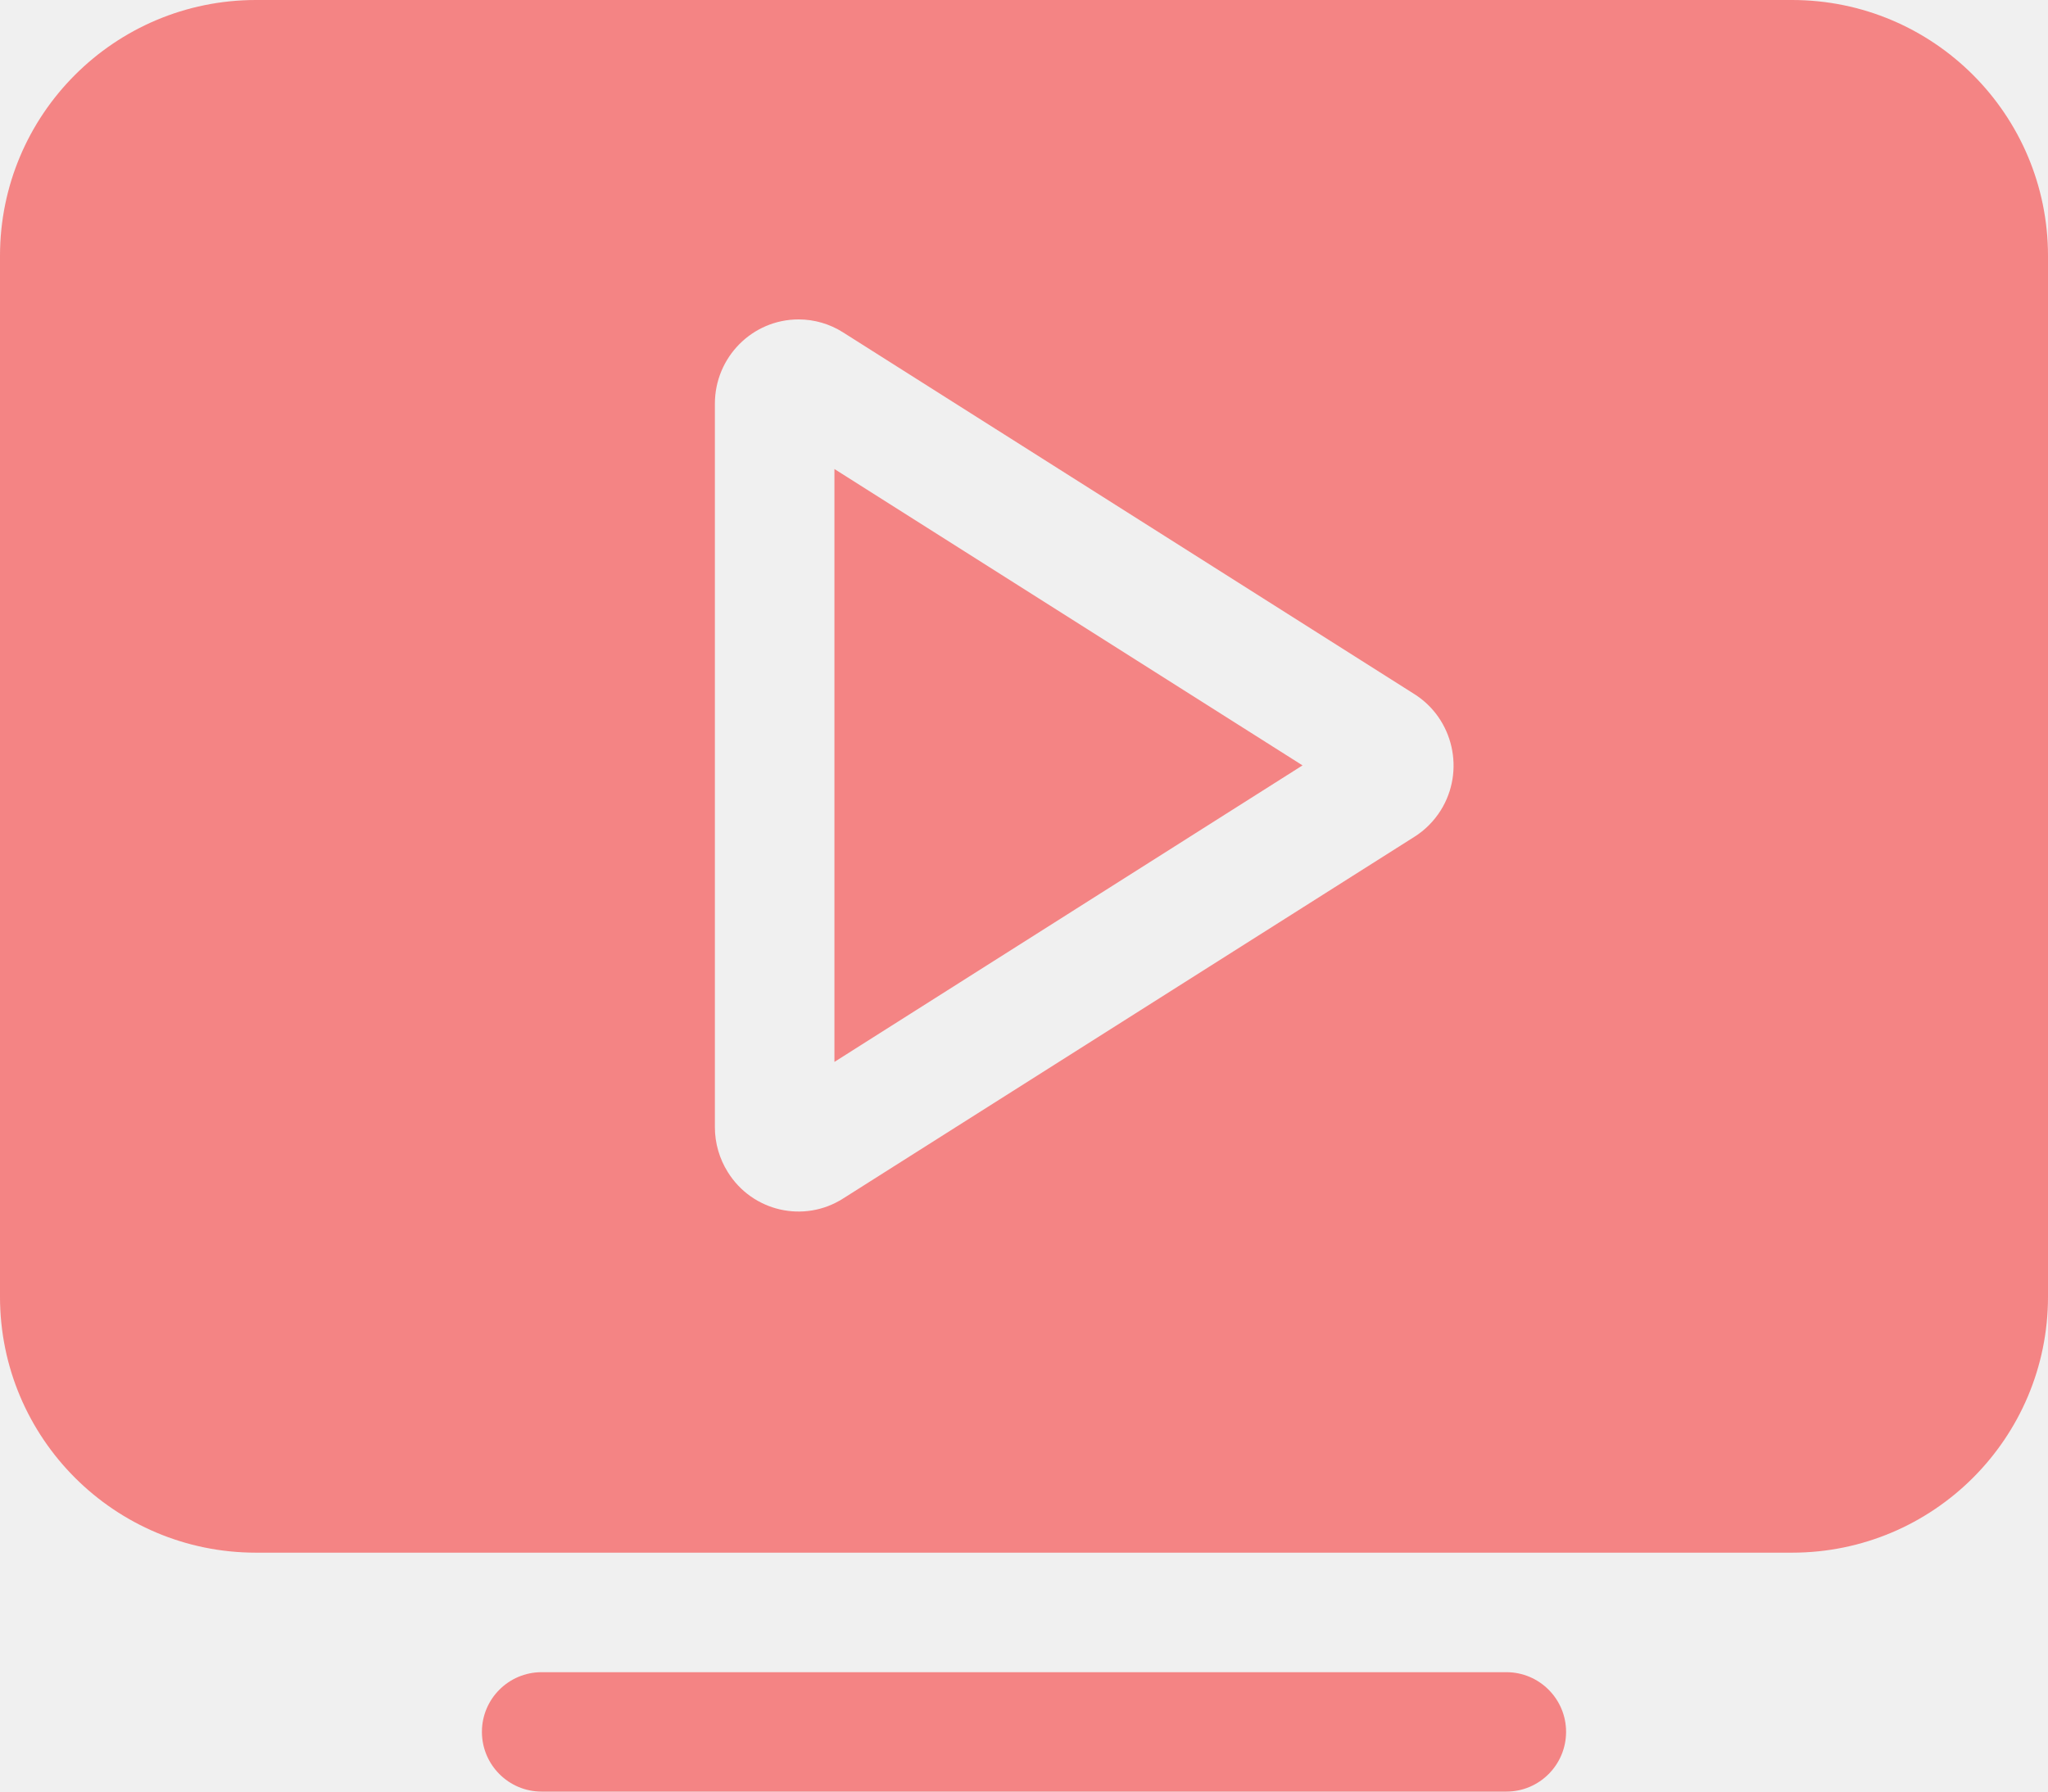
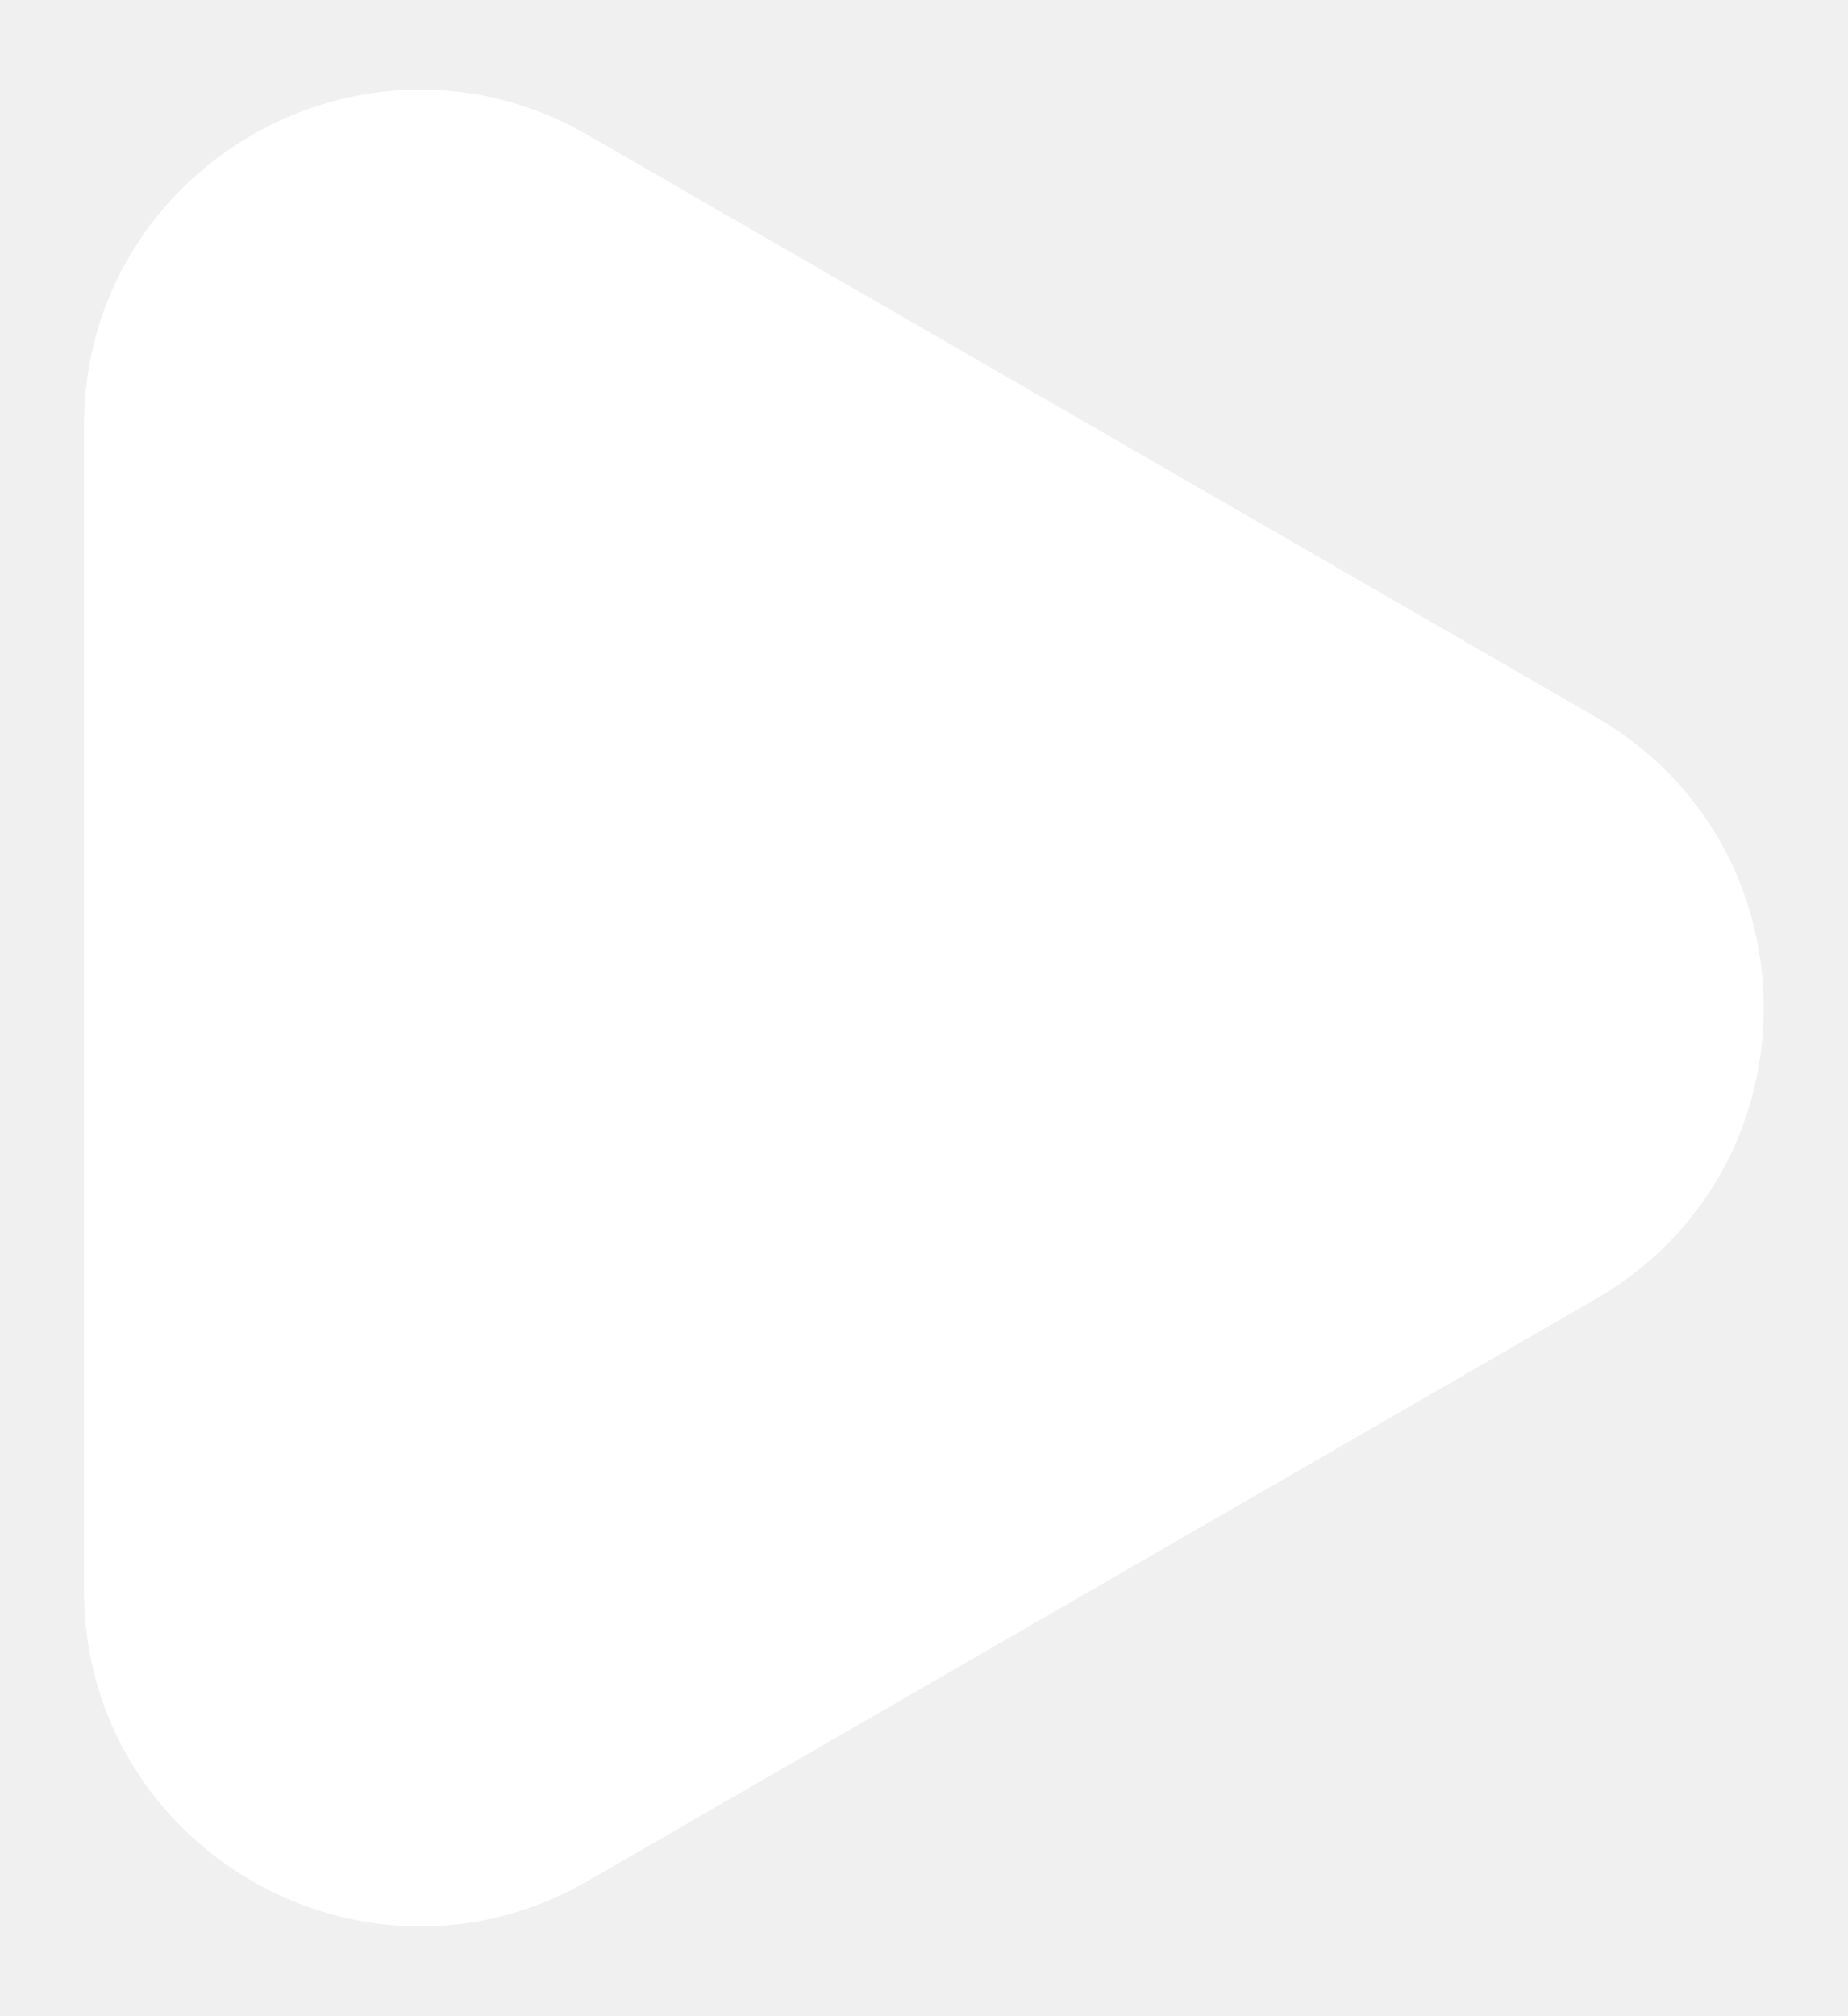
- <svg xmlns="http://www.w3.org/2000/svg" width="16px" height="14px" viewBox="0 0 16 14" version="1.1">
-   <g id="专业版" stroke="none" stroke-width="1" fill="none" fill-rule="evenodd">
-     <g id="投注区切图" transform="translate(-27, -81)">
-       <g id="icon/shipin" transform="translate(27, 80)">
-         <rect id="矩形" fill="#D8D8D8" opacity="0" x="0" y="0" width="16" height="16" />
-         <path d="M11.769,14.067 C12.026,14.067 12.235,14.276 12.235,14.533 C12.235,14.791 12.026,15 11.769,15 L4.231,15 C3.974,15 3.765,14.791 3.765,14.533 C3.765,14.276 3.974,14.067 4.231,14.067 L11.769,14.067 Z M14,1 C15.105,1 16,1.895 16,3 L16,11.133 C16,12.238 15.105,13.133 14,13.133 L2,13.133 C0.895,13.133 1.3527075e-16,12.238 0,11.133 L0,3 C-1.3527075e-16,1.895 0.895,1 2,1 L14,1 Z M6.239,3.496 C5.878,3.496 5.585,3.791 5.585,4.155 L5.585,4.155 L5.585,9.808 C5.585,9.932 5.62,10.054 5.686,10.159 C5.877,10.467 6.281,10.56 6.586,10.366 L6.586,10.366 L11.05,7.539 C11.133,7.487 11.203,7.416 11.256,7.332 C11.448,7.024 11.355,6.617 11.05,6.424 L11.05,6.424 L6.586,3.597 C6.482,3.531 6.362,3.496 6.239,3.496 Z M6.519,4.665 L10.176,6.981 L6.519,9.298 L6.519,4.665 Z" id="形状结合" fill="#F48484" />
-       </g>
-     </g>
-   </g>
+ <svg xmlns="http://www.w3.org/2000/svg" width="11" height="12" viewBox="0 0 11 12" fill="none">
+   <path id="Polygon 3" d="M9.5 4.268C10.833 5.038 10.833 6.962 9.5 7.732L3.5 11.196C2.167 11.966 0.5 11.004 0.5 9.464L0.5 2.536C0.5 0.996 2.167 0.034 3.5 0.804L9.5 4.268Z" fill="white" />
</svg>
